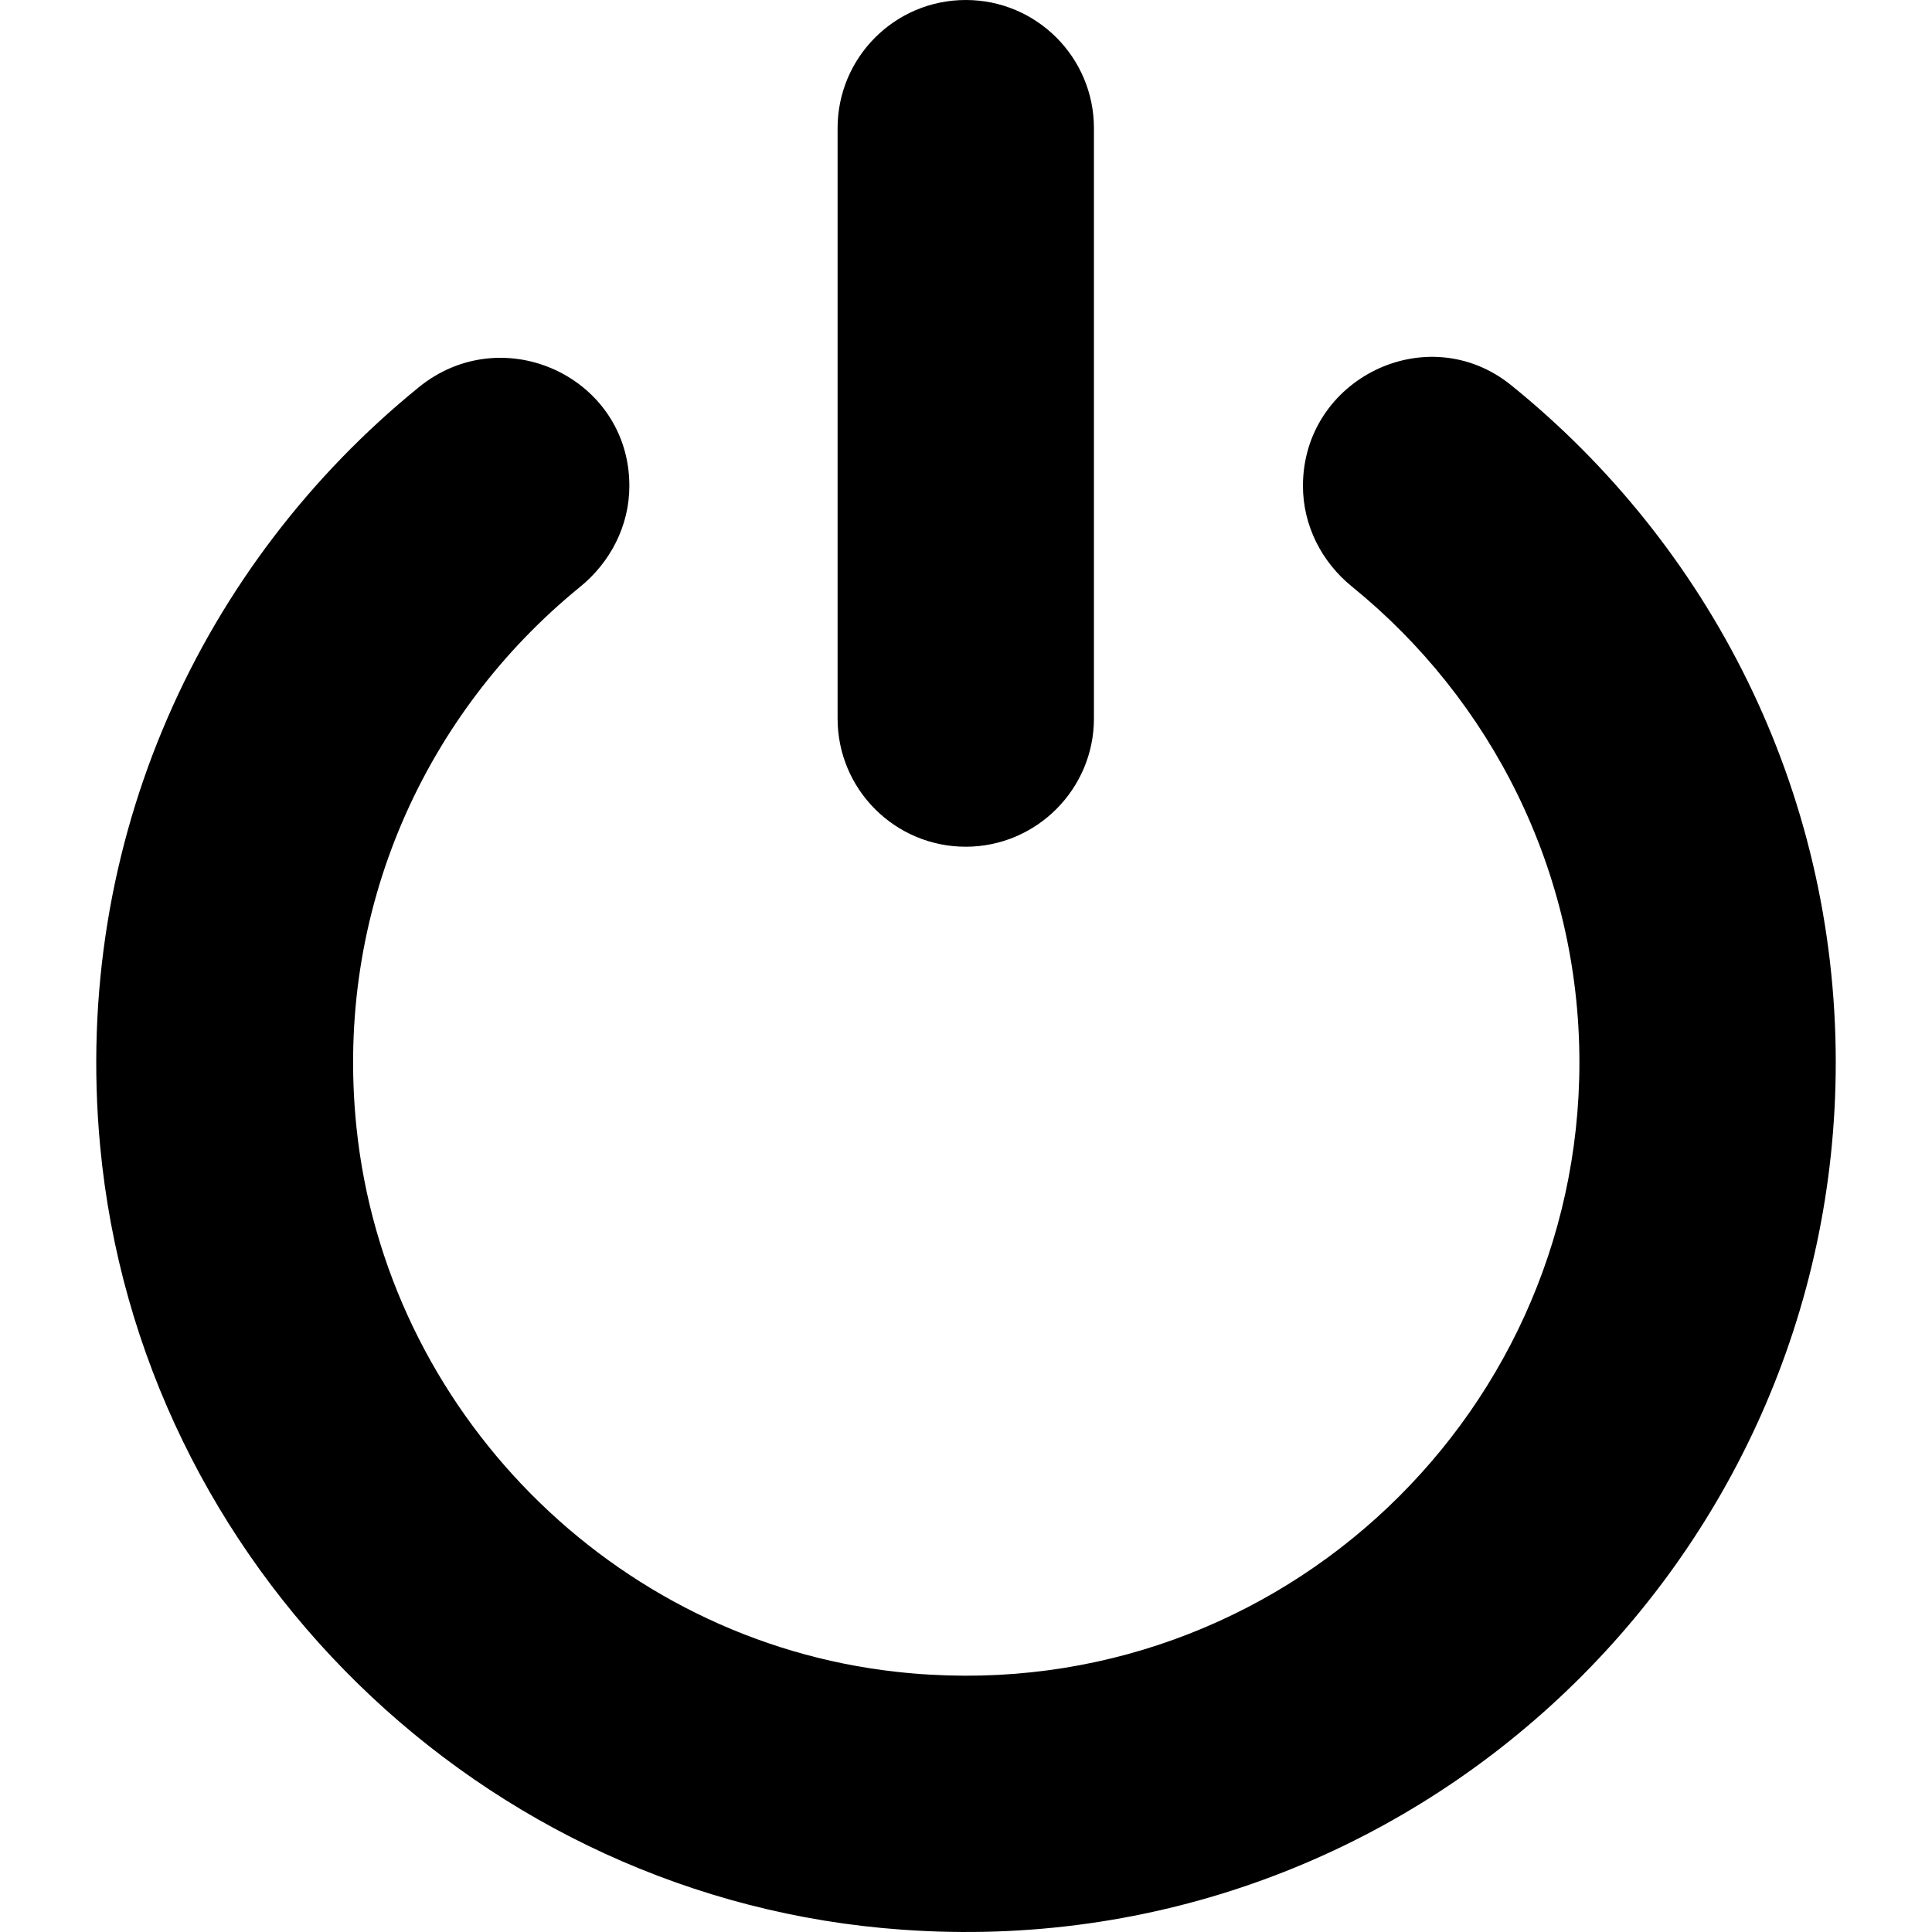
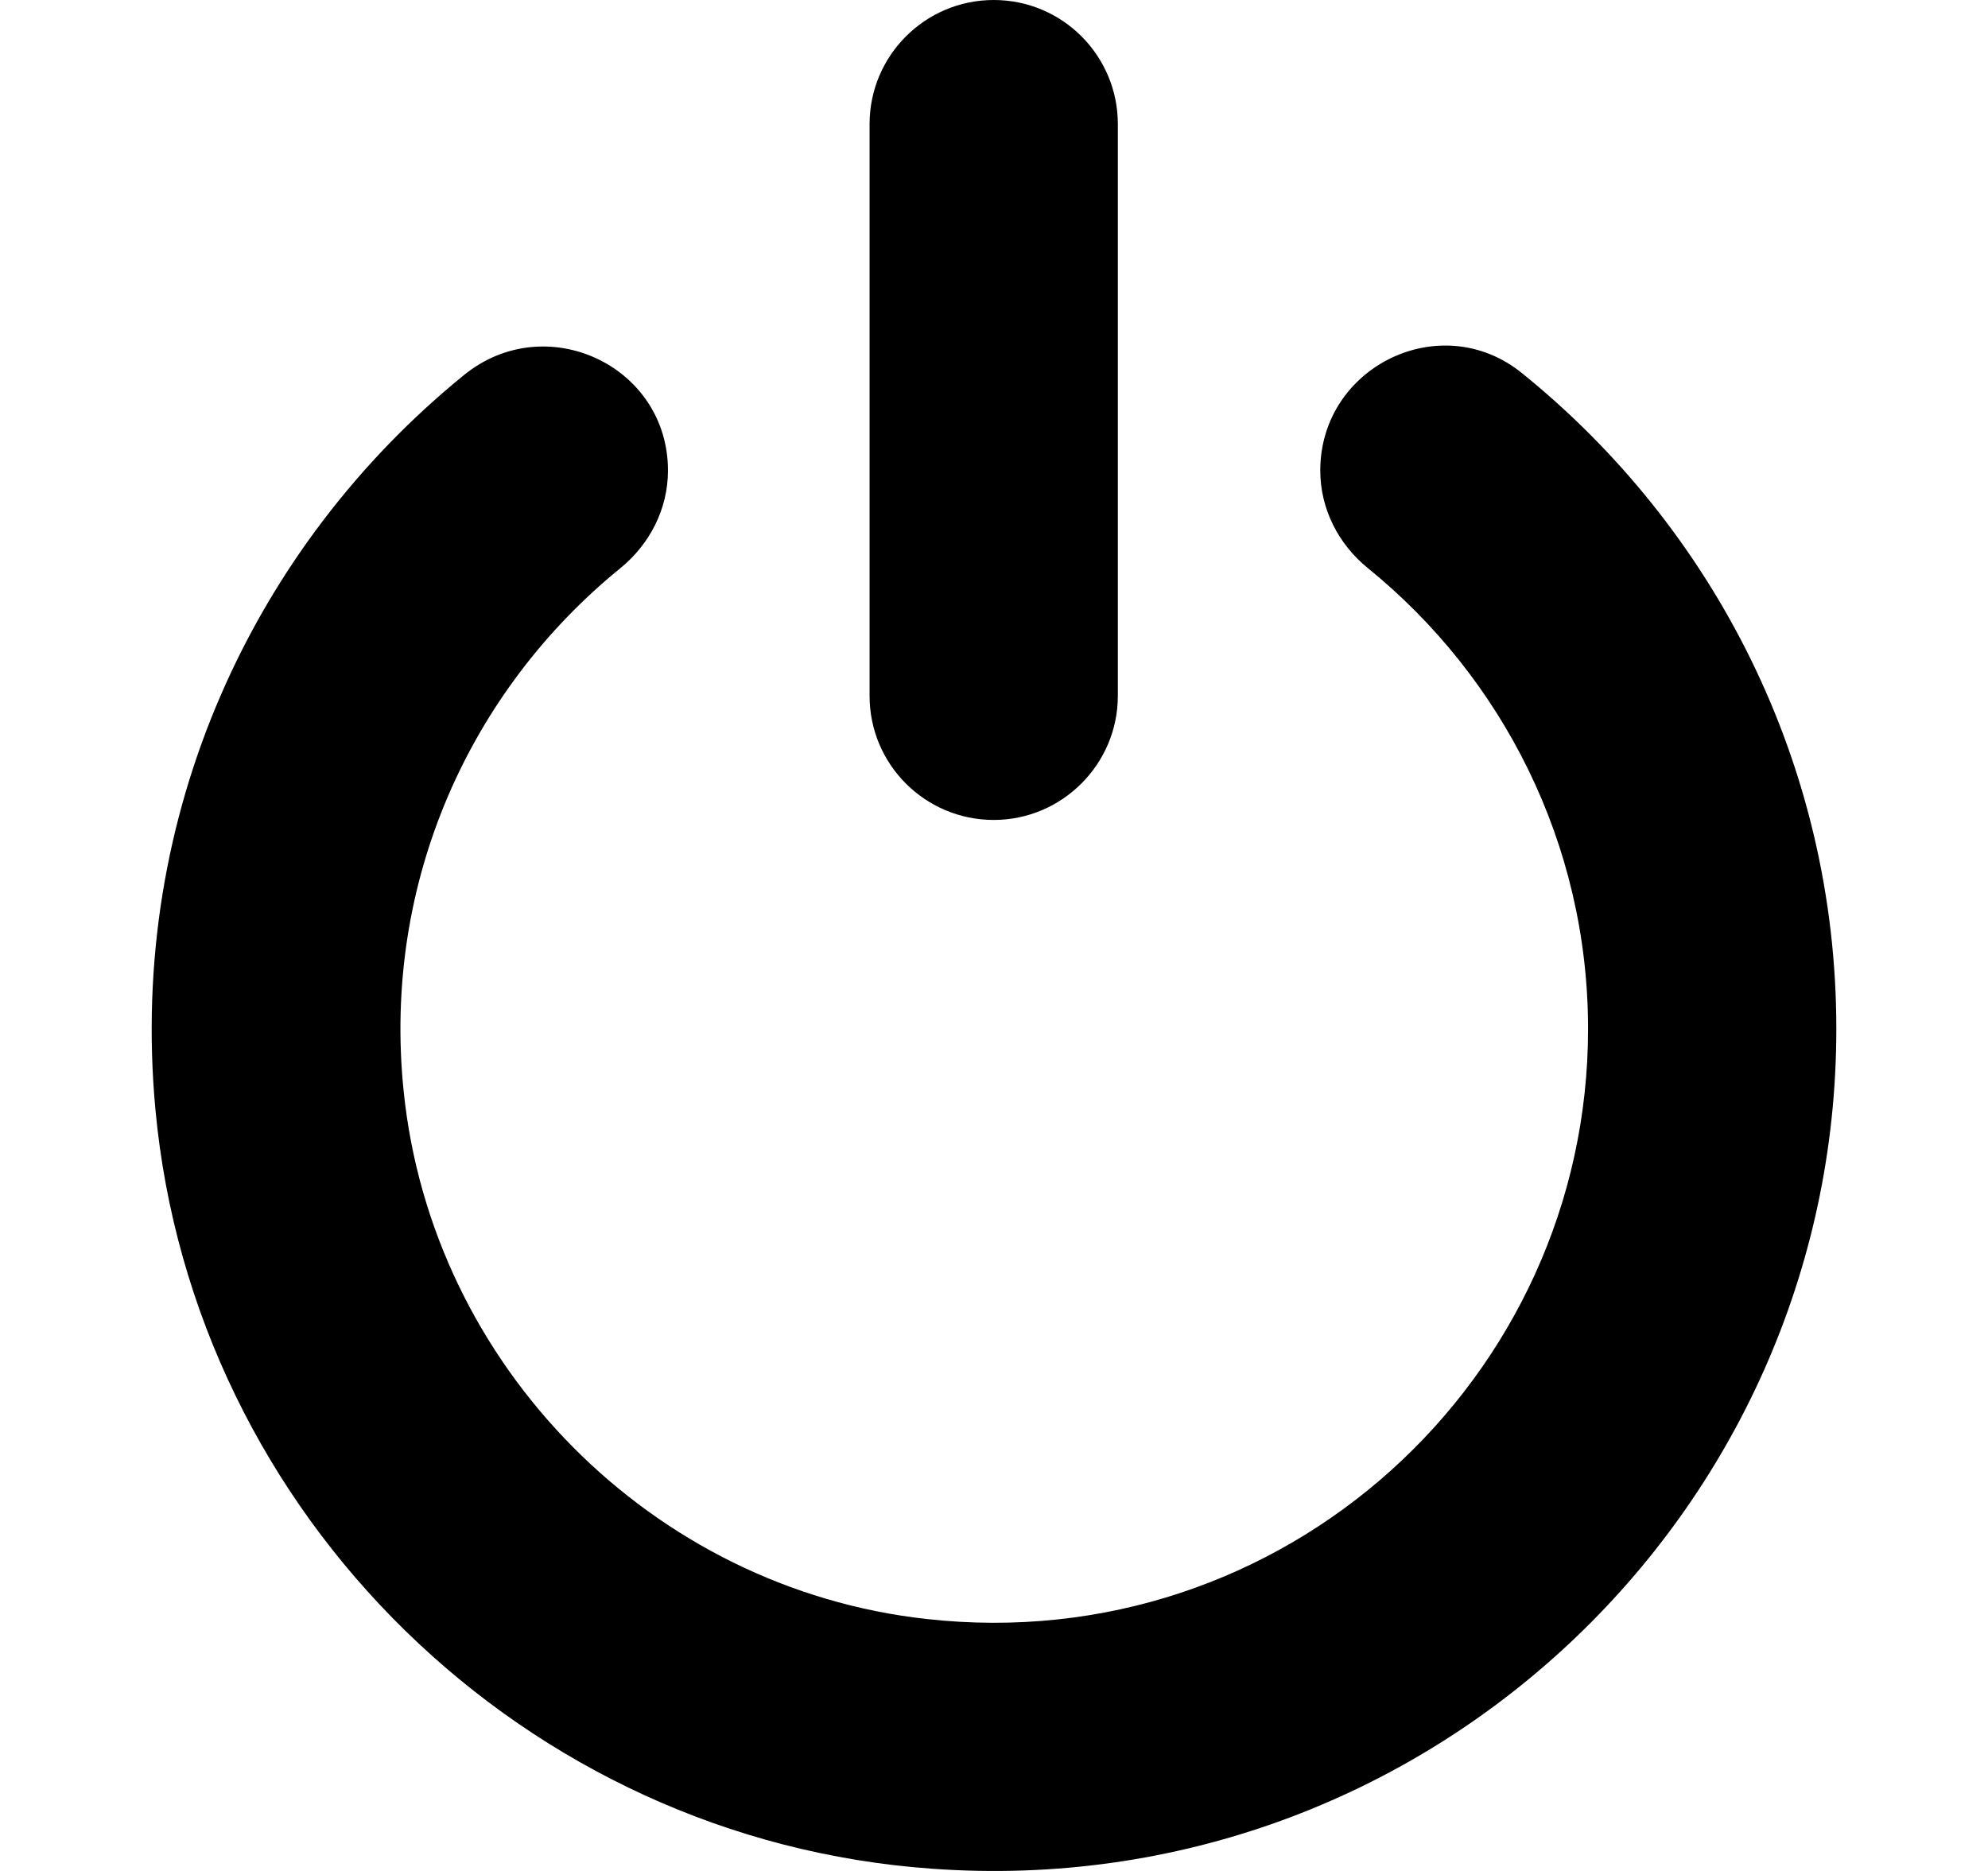
- <svg xmlns="http://www.w3.org/2000/svg" viewBox="0 0 489.888 489.888">
-   <g>
-     <path d="M25.383,290.5c-7.2-77.5,25.9-147.7,80.8-192.3c21.4-17.4,53.4-2.5,53.4,25l0,0c0,10.1-4.8,19.4-12.6,25.7    c-38.9,31.7-62.3,81.7-56.6,136.9c7.4,71.9,65,130.1,136.8,138.1c93.7,10.5,173.3-62.9,173.3-154.5c0-48.6-22.5-92.1-57.6-120.6    c-7.8-6.3-12.5-15.6-12.5-25.6l0,0c0-27.2,31.5-42.6,52.7-25.6c50.2,40.5,82.4,102.4,82.4,171.8c0,126.9-107.8,229.2-236.7,219.9    C122.183,481.8,35.283,396.9,25.383,290.5z M244.883,0c-18,0-32.5,14.6-32.5,32.5v149.7c0,18,14.6,32.5,32.5,32.5    s32.5-14.6,32.5-32.5V32.5C277.383,14.6,262.883,0,244.883,0z" />
-   </g>
+ <svg xmlns="http://www.w3.org/2000/svg" viewBox="0 0 17 16">
+   <path d="M1.329 9.488C1.094 6.957 2.175 4.664 3.968 3.207C4.667 2.639 5.712 3.126 5.712 4.024C5.712 4.354 5.555 4.657 5.3 4.863C4.03 5.898 3.266 7.532 3.452 9.334C3.693 11.683 5.575 13.584 7.92 13.845C10.98 14.188 13.58 11.79 13.58 8.799C13.58 7.211 12.845 5.791 11.699 4.86C11.444 4.654 11.29 4.35 11.29 4.024C11.29 3.135 12.319 2.632 13.011 3.188C14.651 4.51 15.703 6.532 15.703 8.799C15.703 12.943 12.182 16.285 7.972 15.981C4.49 15.736 1.652 12.963 1.329 9.488ZM8.498 0C7.91 0 7.436 0.477 7.436 1.061V5.951C7.436 6.539 7.913 7.012 8.498 7.012C9.082 7.012 9.559 6.535 9.559 5.951V1.061C9.559 0.477 9.086 0 8.498 0Z" />
</svg>
